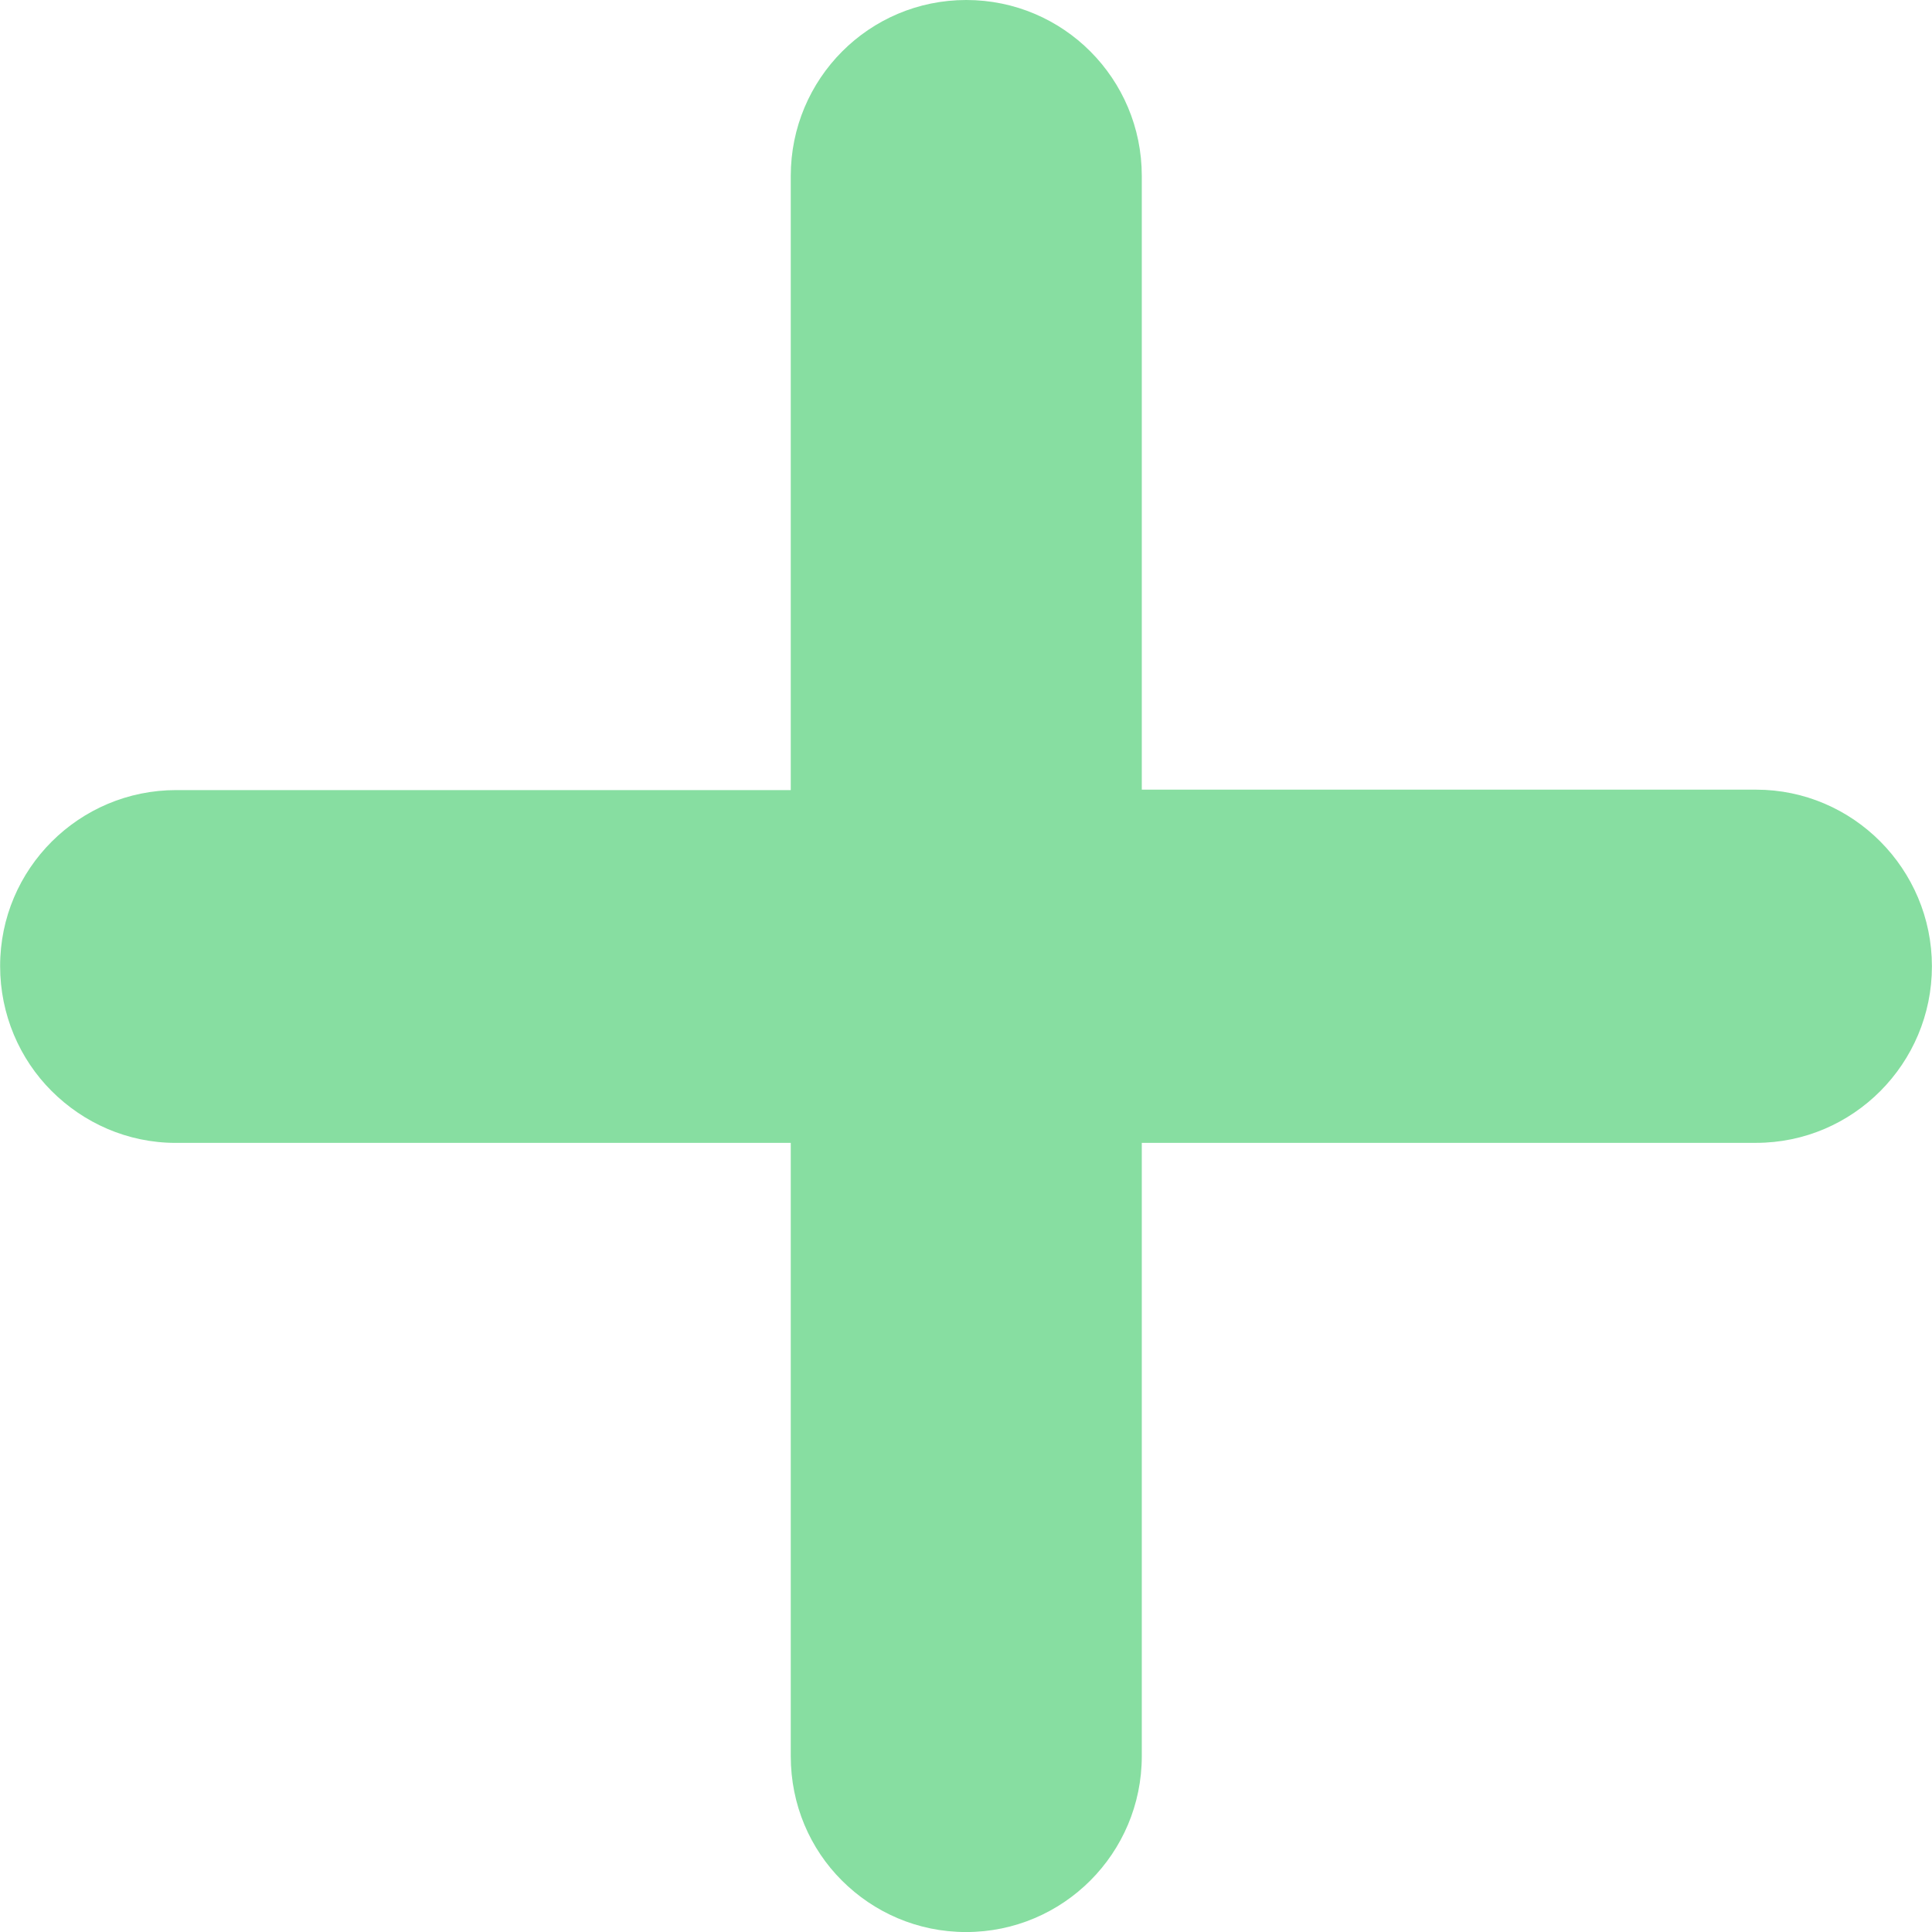
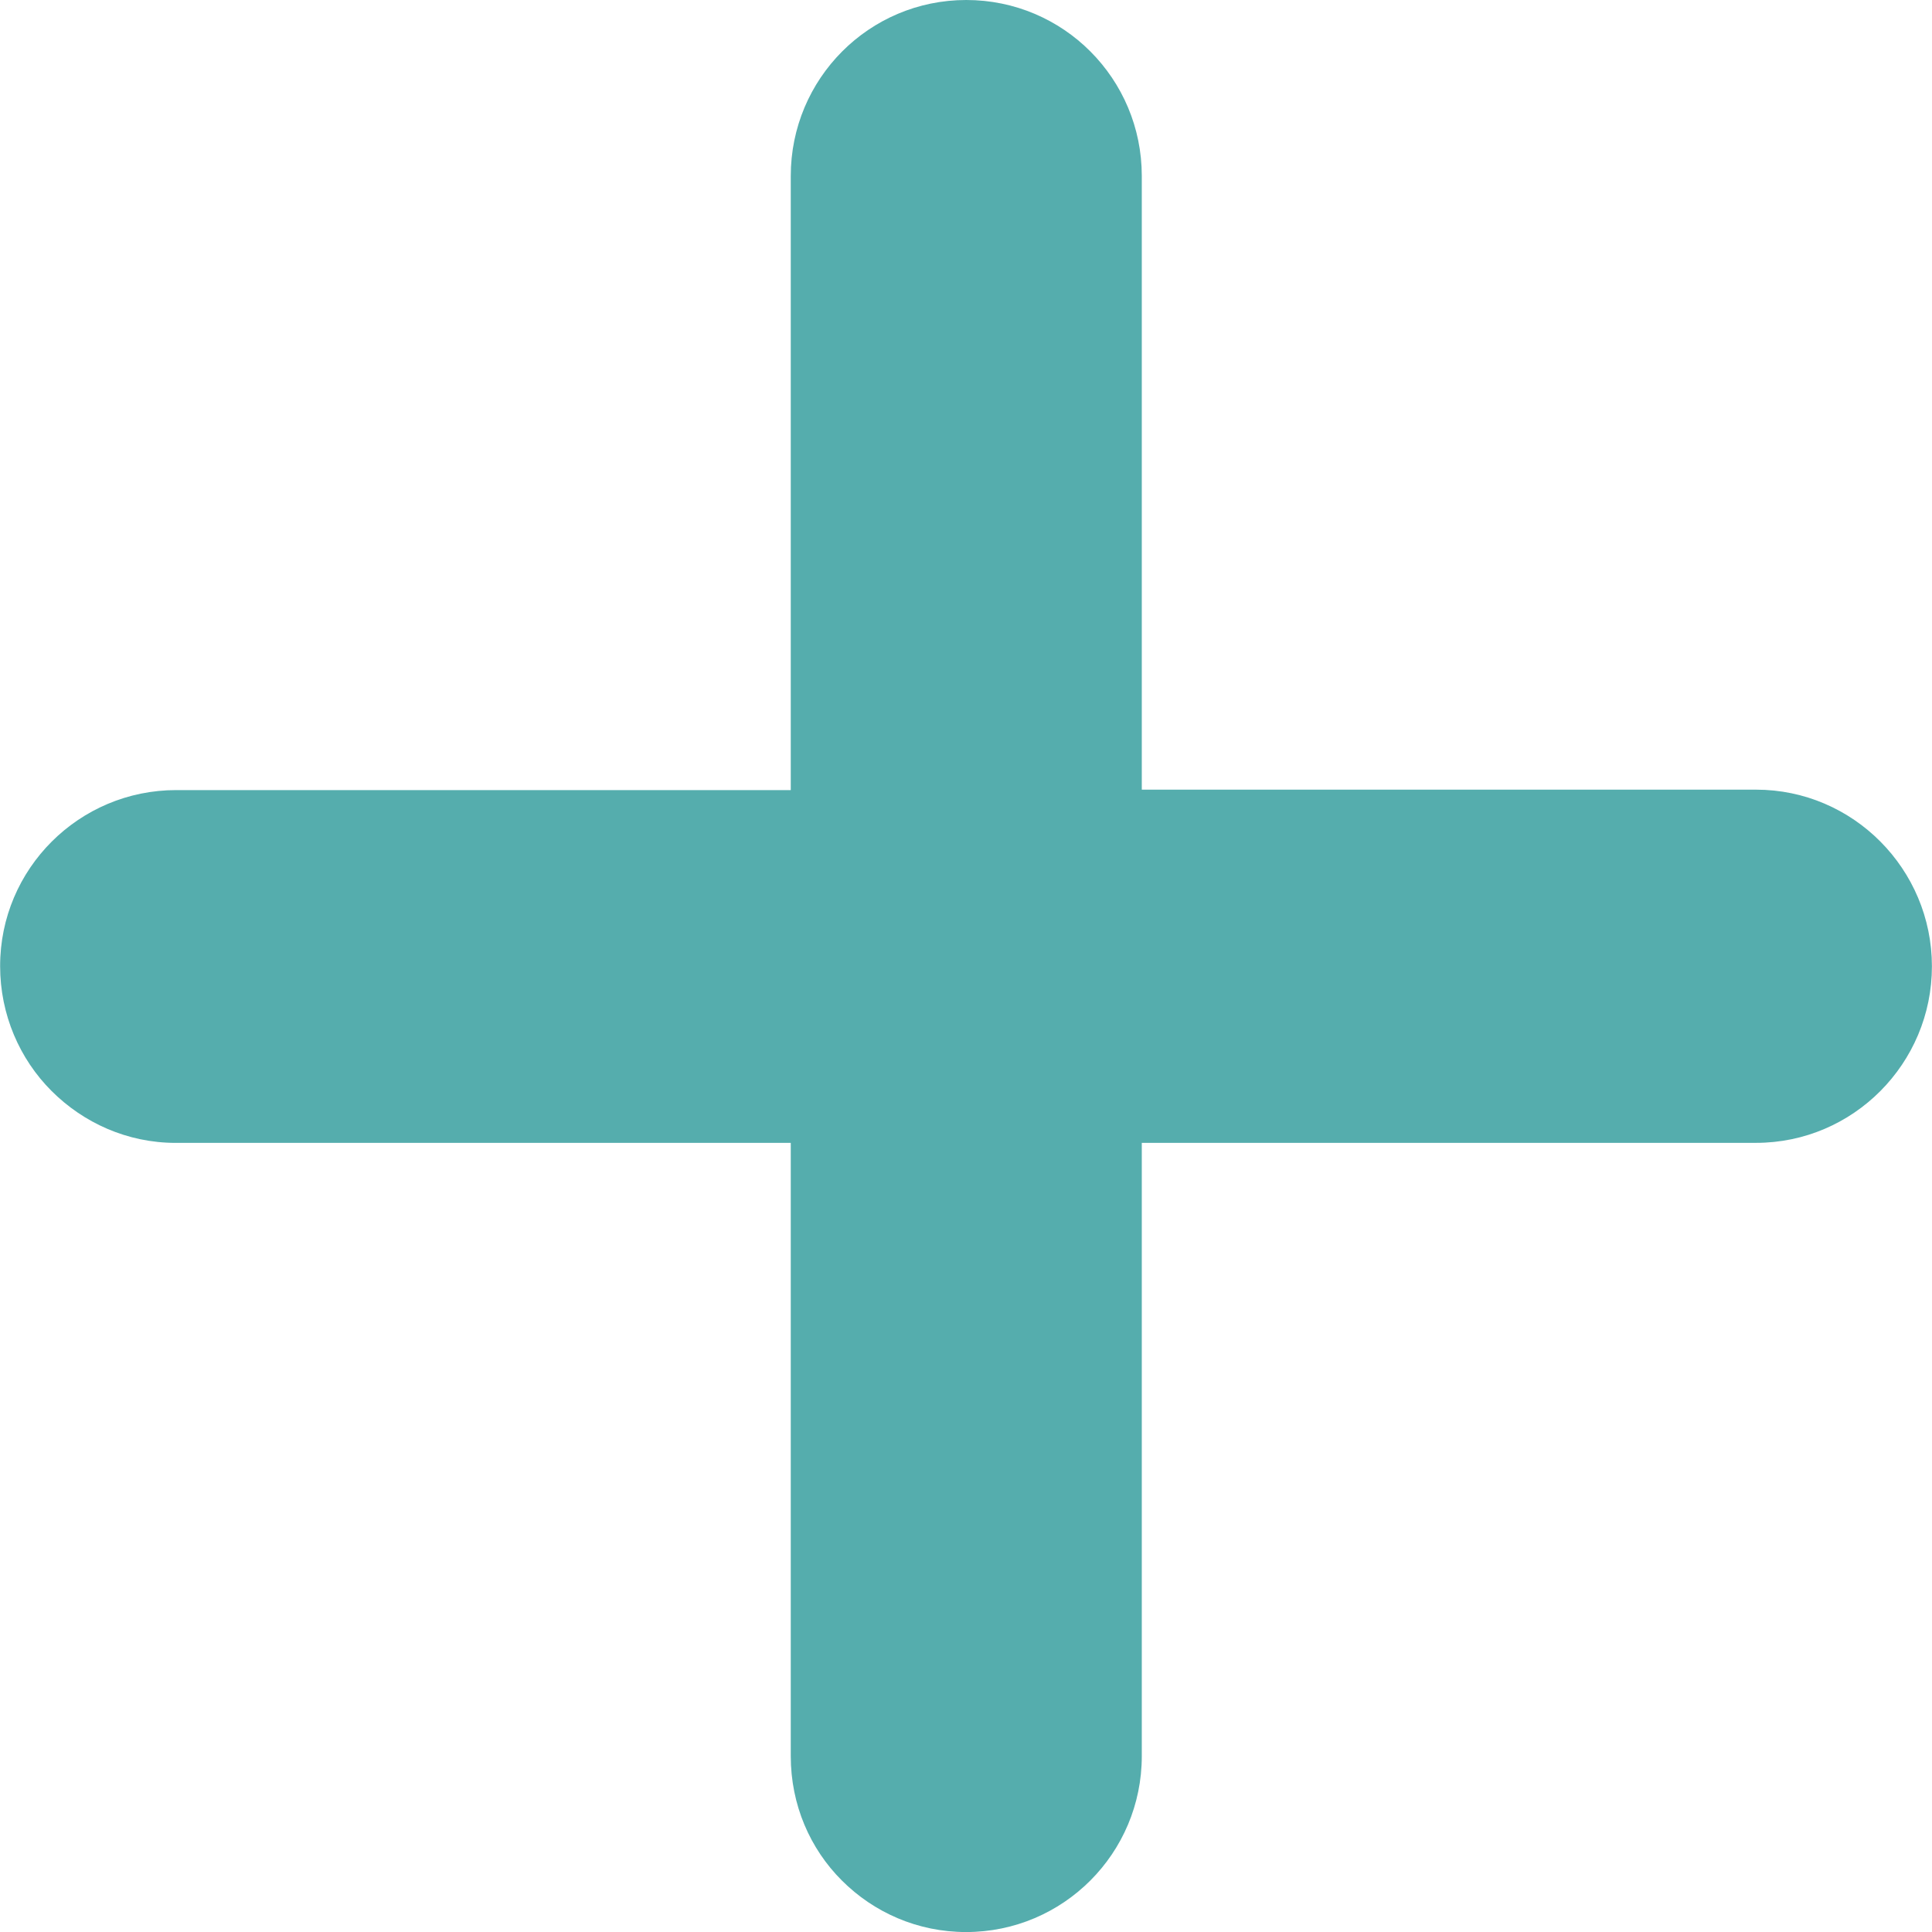
- <svg xmlns="http://www.w3.org/2000/svg" version="1.1" id="Capa_1" x="0px" y="0px" width="45.402px" height="45.402px" viewBox="0 0 45.402 45.402" fill="#87dea1" style="enable-background:new 0 0 45.402 45.402;" xml:space="preserve">
+ <svg xmlns="http://www.w3.org/2000/svg" version="1.1" id="Capa_1" x="0px" y="0px" width="45.402px" height="45.402px" viewBox="0 0 45.402 45.402" fill="#55adad" style="enable-background:new 0 0 45.402 45.402;" xml:space="preserve">
  <g>
    <path d="M41.267,18.557H26.832V4.134C26.832,1.851,24.99,0,22.707,0c-2.283,0-4.124,1.851-4.124,4.135v14.432H4.141   c-2.283,0-4.139,1.851-4.138,4.135c-0.001,1.141,0.46,2.187,1.207,2.934c0.748,0.749,1.78,1.222,2.92,1.222h14.453V41.27   c0,1.142,0.453,2.176,1.201,2.922c0.748,0.748,1.777,1.211,2.919,1.211c2.282,0,4.129-1.851,4.129-4.133V26.857h14.435   c2.283,0,4.134-1.867,4.133-4.15C45.399,20.425,43.548,18.557,41.267,18.557z" />
  </g>
  <g>
</g>
  <g>
</g>
  <g>
</g>
  <g>
</g>
  <g>
</g>
  <g>
</g>
  <g>
</g>
  <g>
</g>
  <g>
</g>
  <g>
</g>
  <g>
</g>
  <g>
</g>
  <g>
</g>
  <g>
</g>
  <g>
</g>
</svg>
